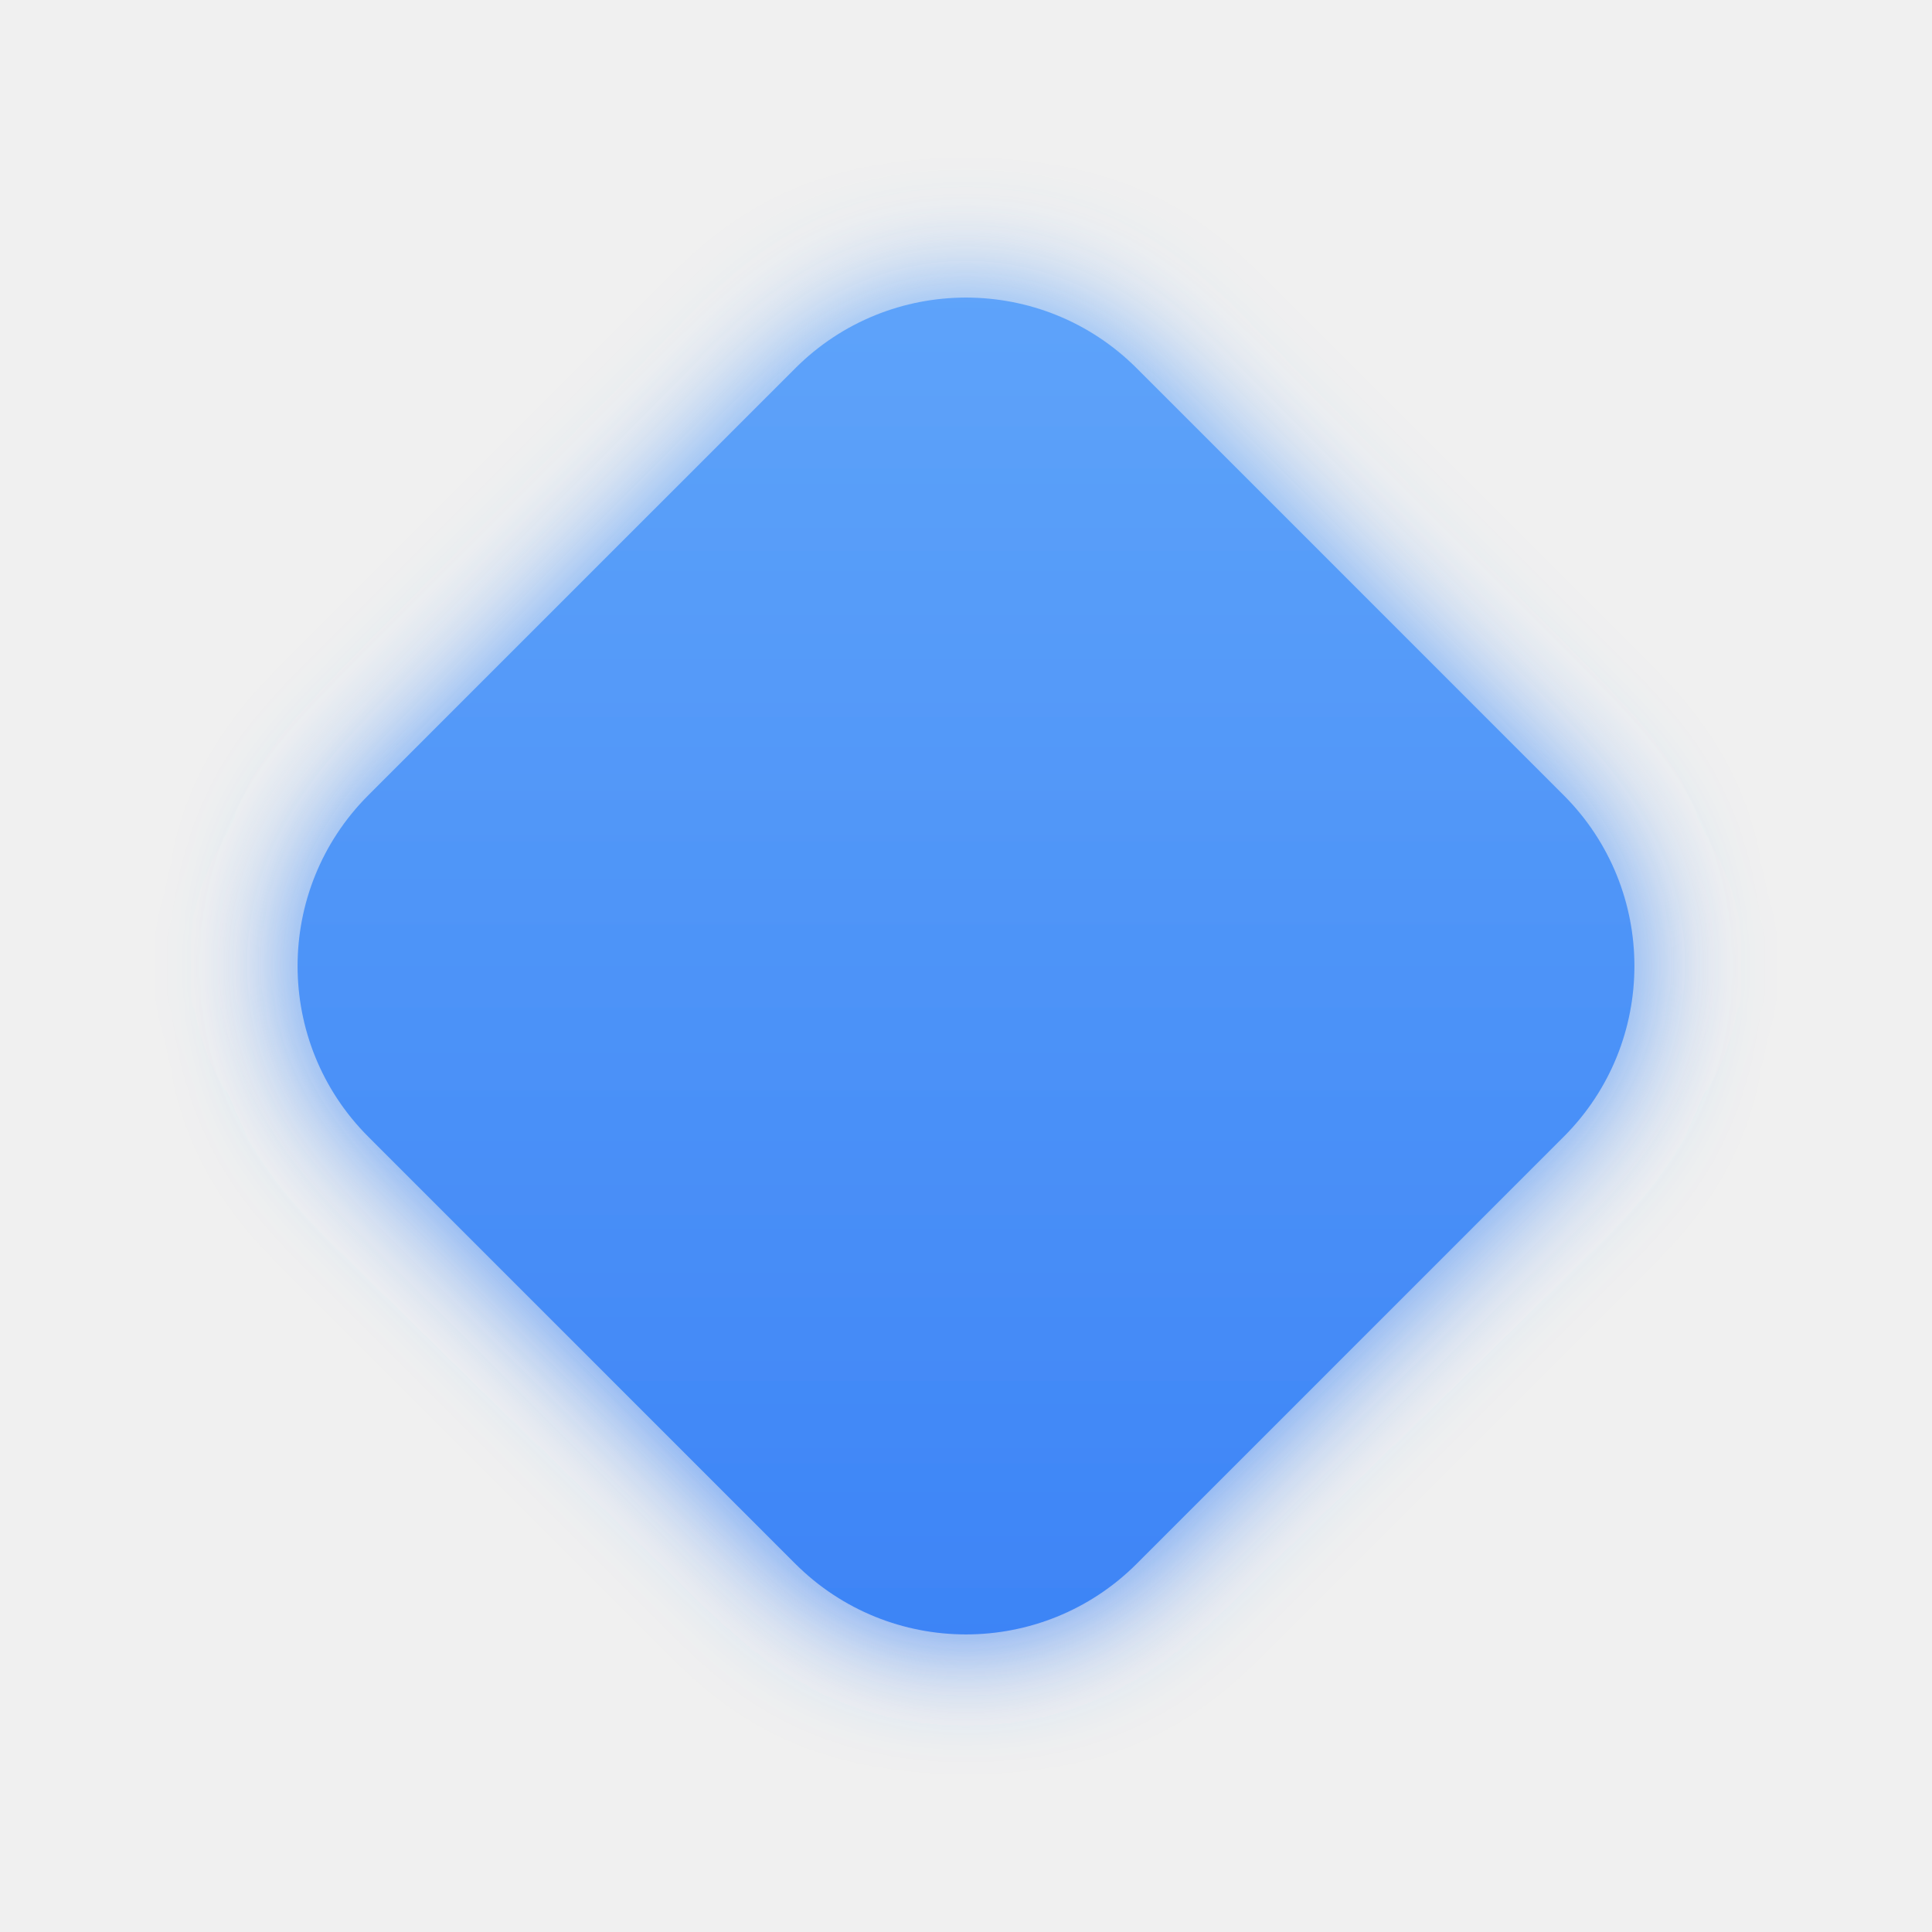
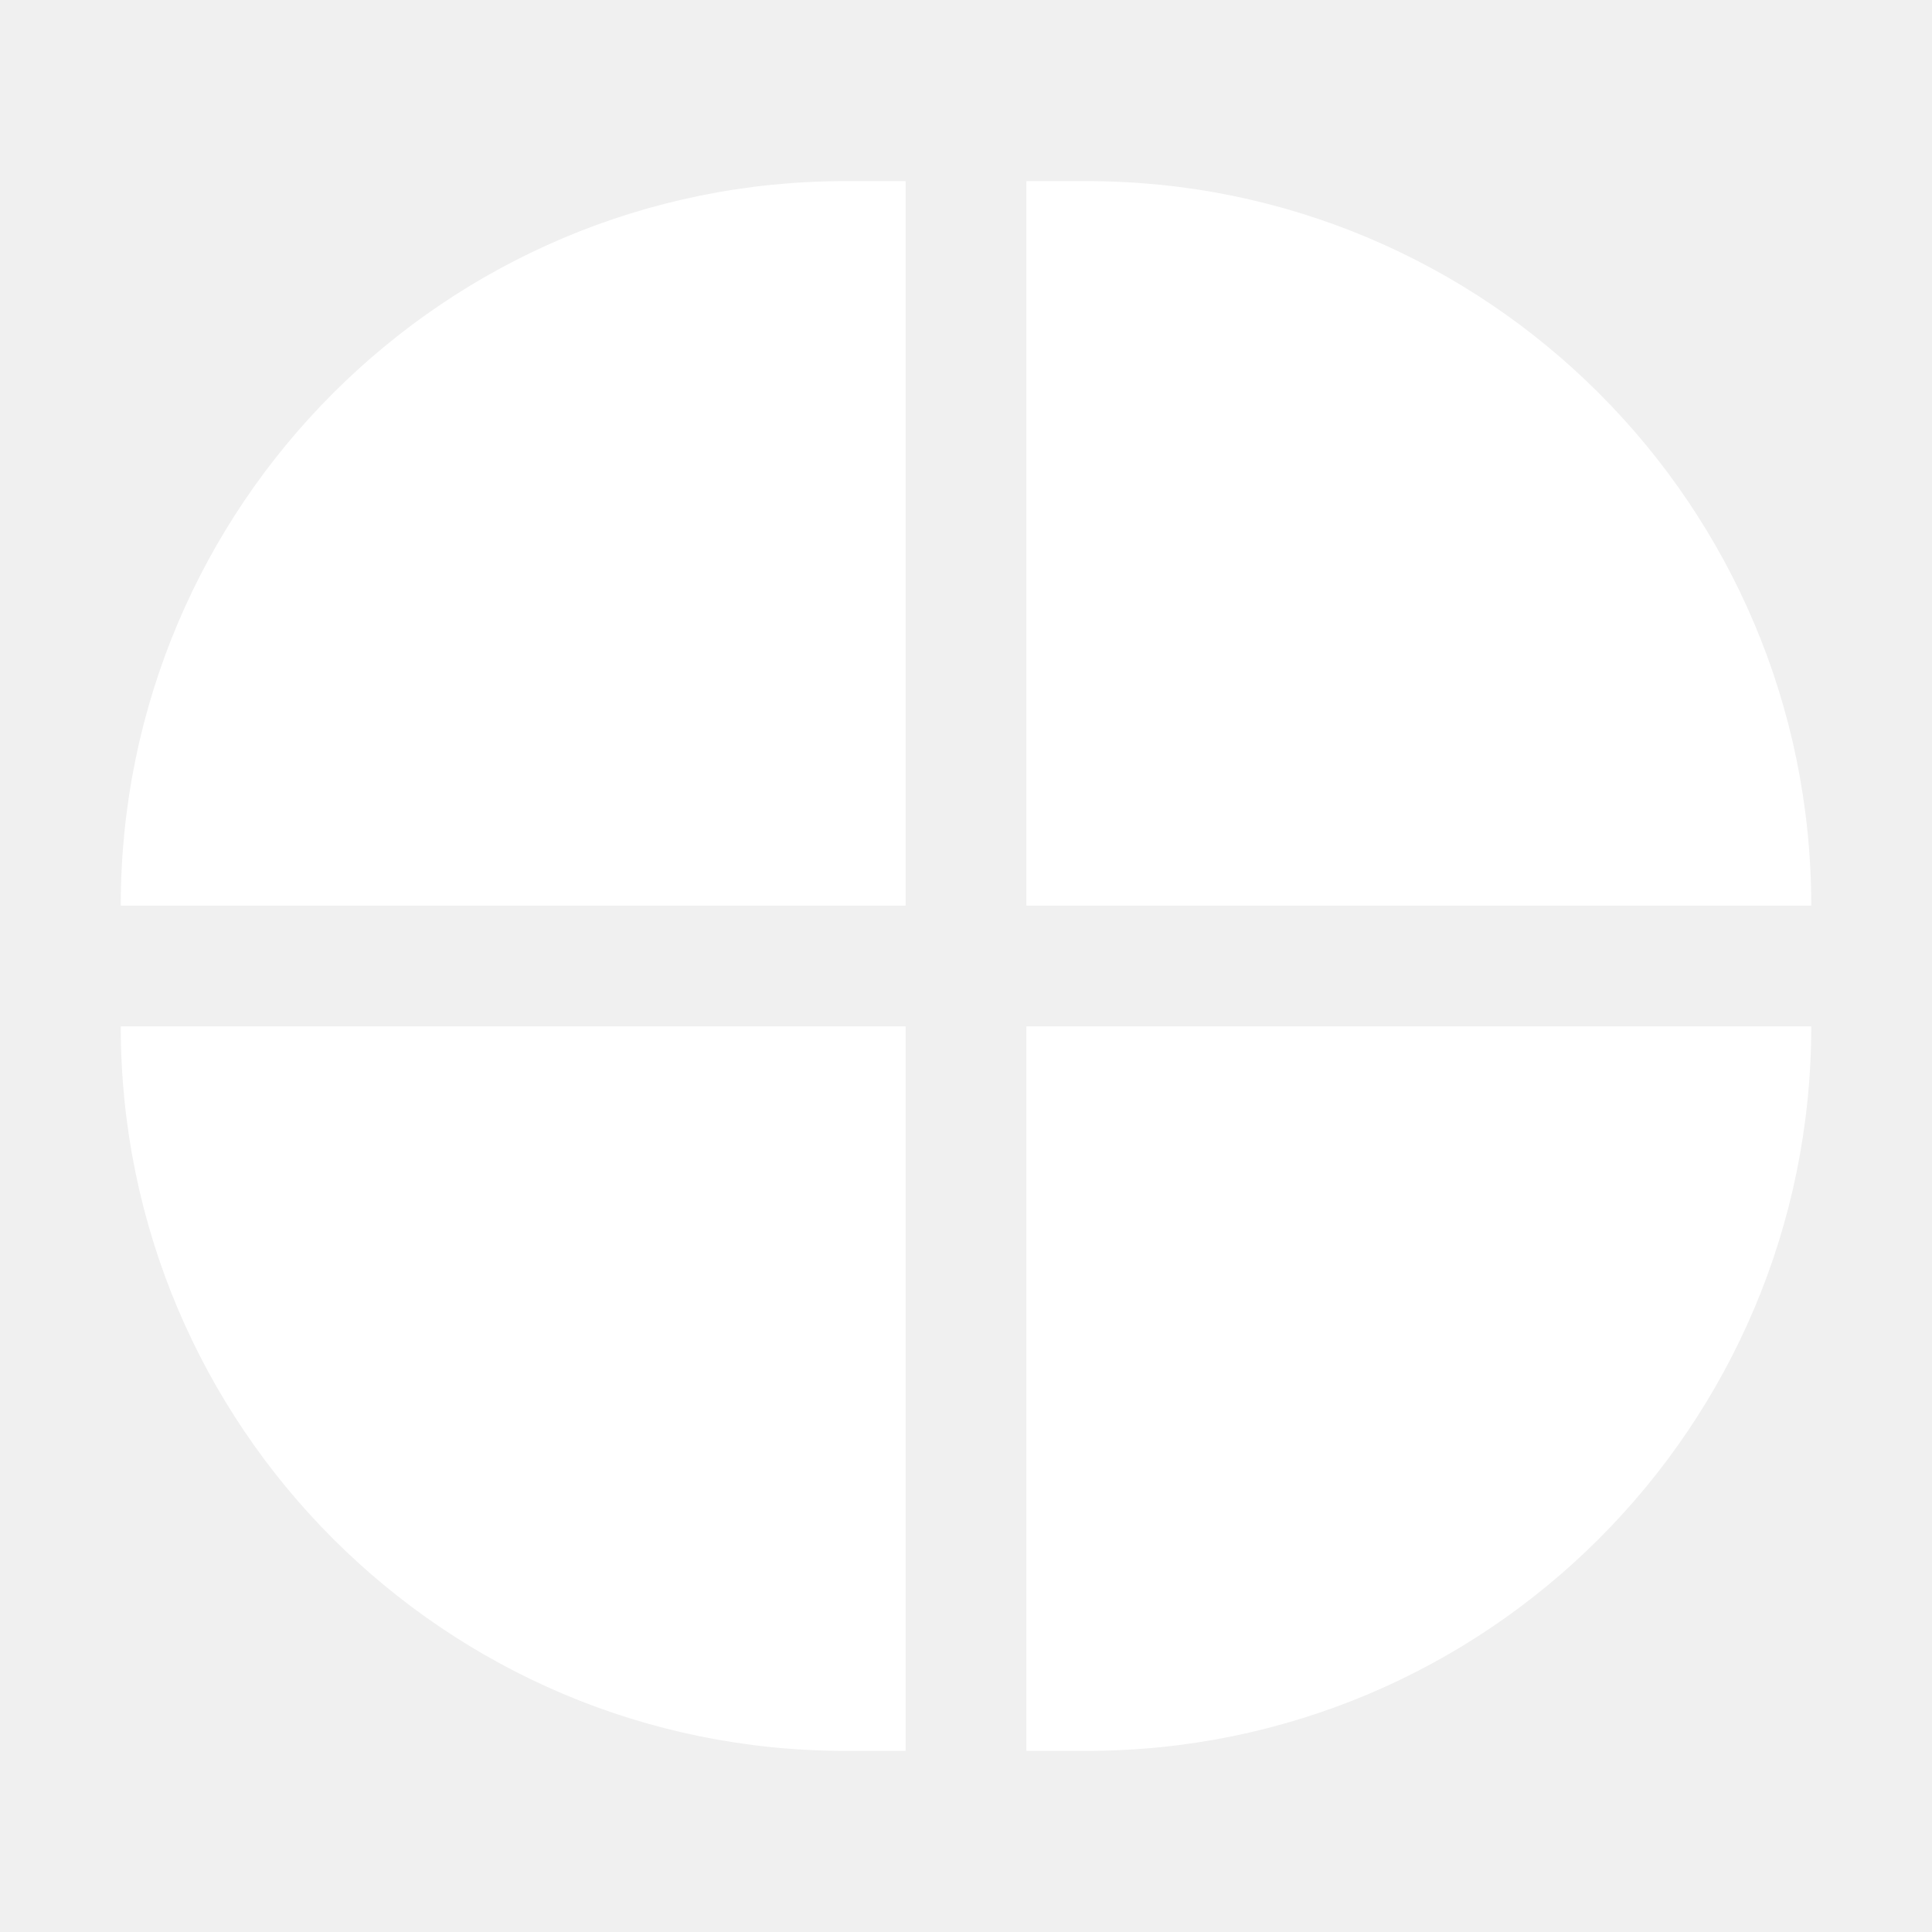
<svg xmlns="http://www.w3.org/2000/svg" width="64" height="64" viewBox="0 0 64 64" fill="none">
-   <defs>
-     <filter id="glow" x="-50%" y="-50%" width="200%" height="200%">
-       <feGaussianBlur stdDeviation="2" result="coloredBlur" />
-       <feMerge>
-         <feMergeNode in="coloredBlur" />
-         <feMergeNode in="SourceGraphic" />
-       </feMerge>
-     </filter>
-     <linearGradient id="diamondGradient" x1="0%" y1="0%" x2="100%" y2="100%">
-       <stop offset="0%" style="stop-color:#60a5fa" />
-       <stop offset="100%" style="stop-color:#3b82f6" />
-     </linearGradient>
-   </defs>
-   <g filter="url(#glow)">
-     <rect x="14" y="14" width="36" height="36" rx="8" fill="url(#diamondGradient)" transform="rotate(45 32 32)" />
-   </g>
+   <path d="M4 30C4 16.745 14.745 6 28 6h2v24H4z" fill="white" />
+   <path d="M34 6h2c13.255 0 24 10.745 24 24v0H34V6z" fill="white" />
+   <path d="M4 34h26v24H28C14.745 58 4 47.255 4 34z" fill="white" />
+   <path d="M34 34h26v0c0 13.255-10.745 24-24 24h-2V34z" fill="white" />
</svg>
